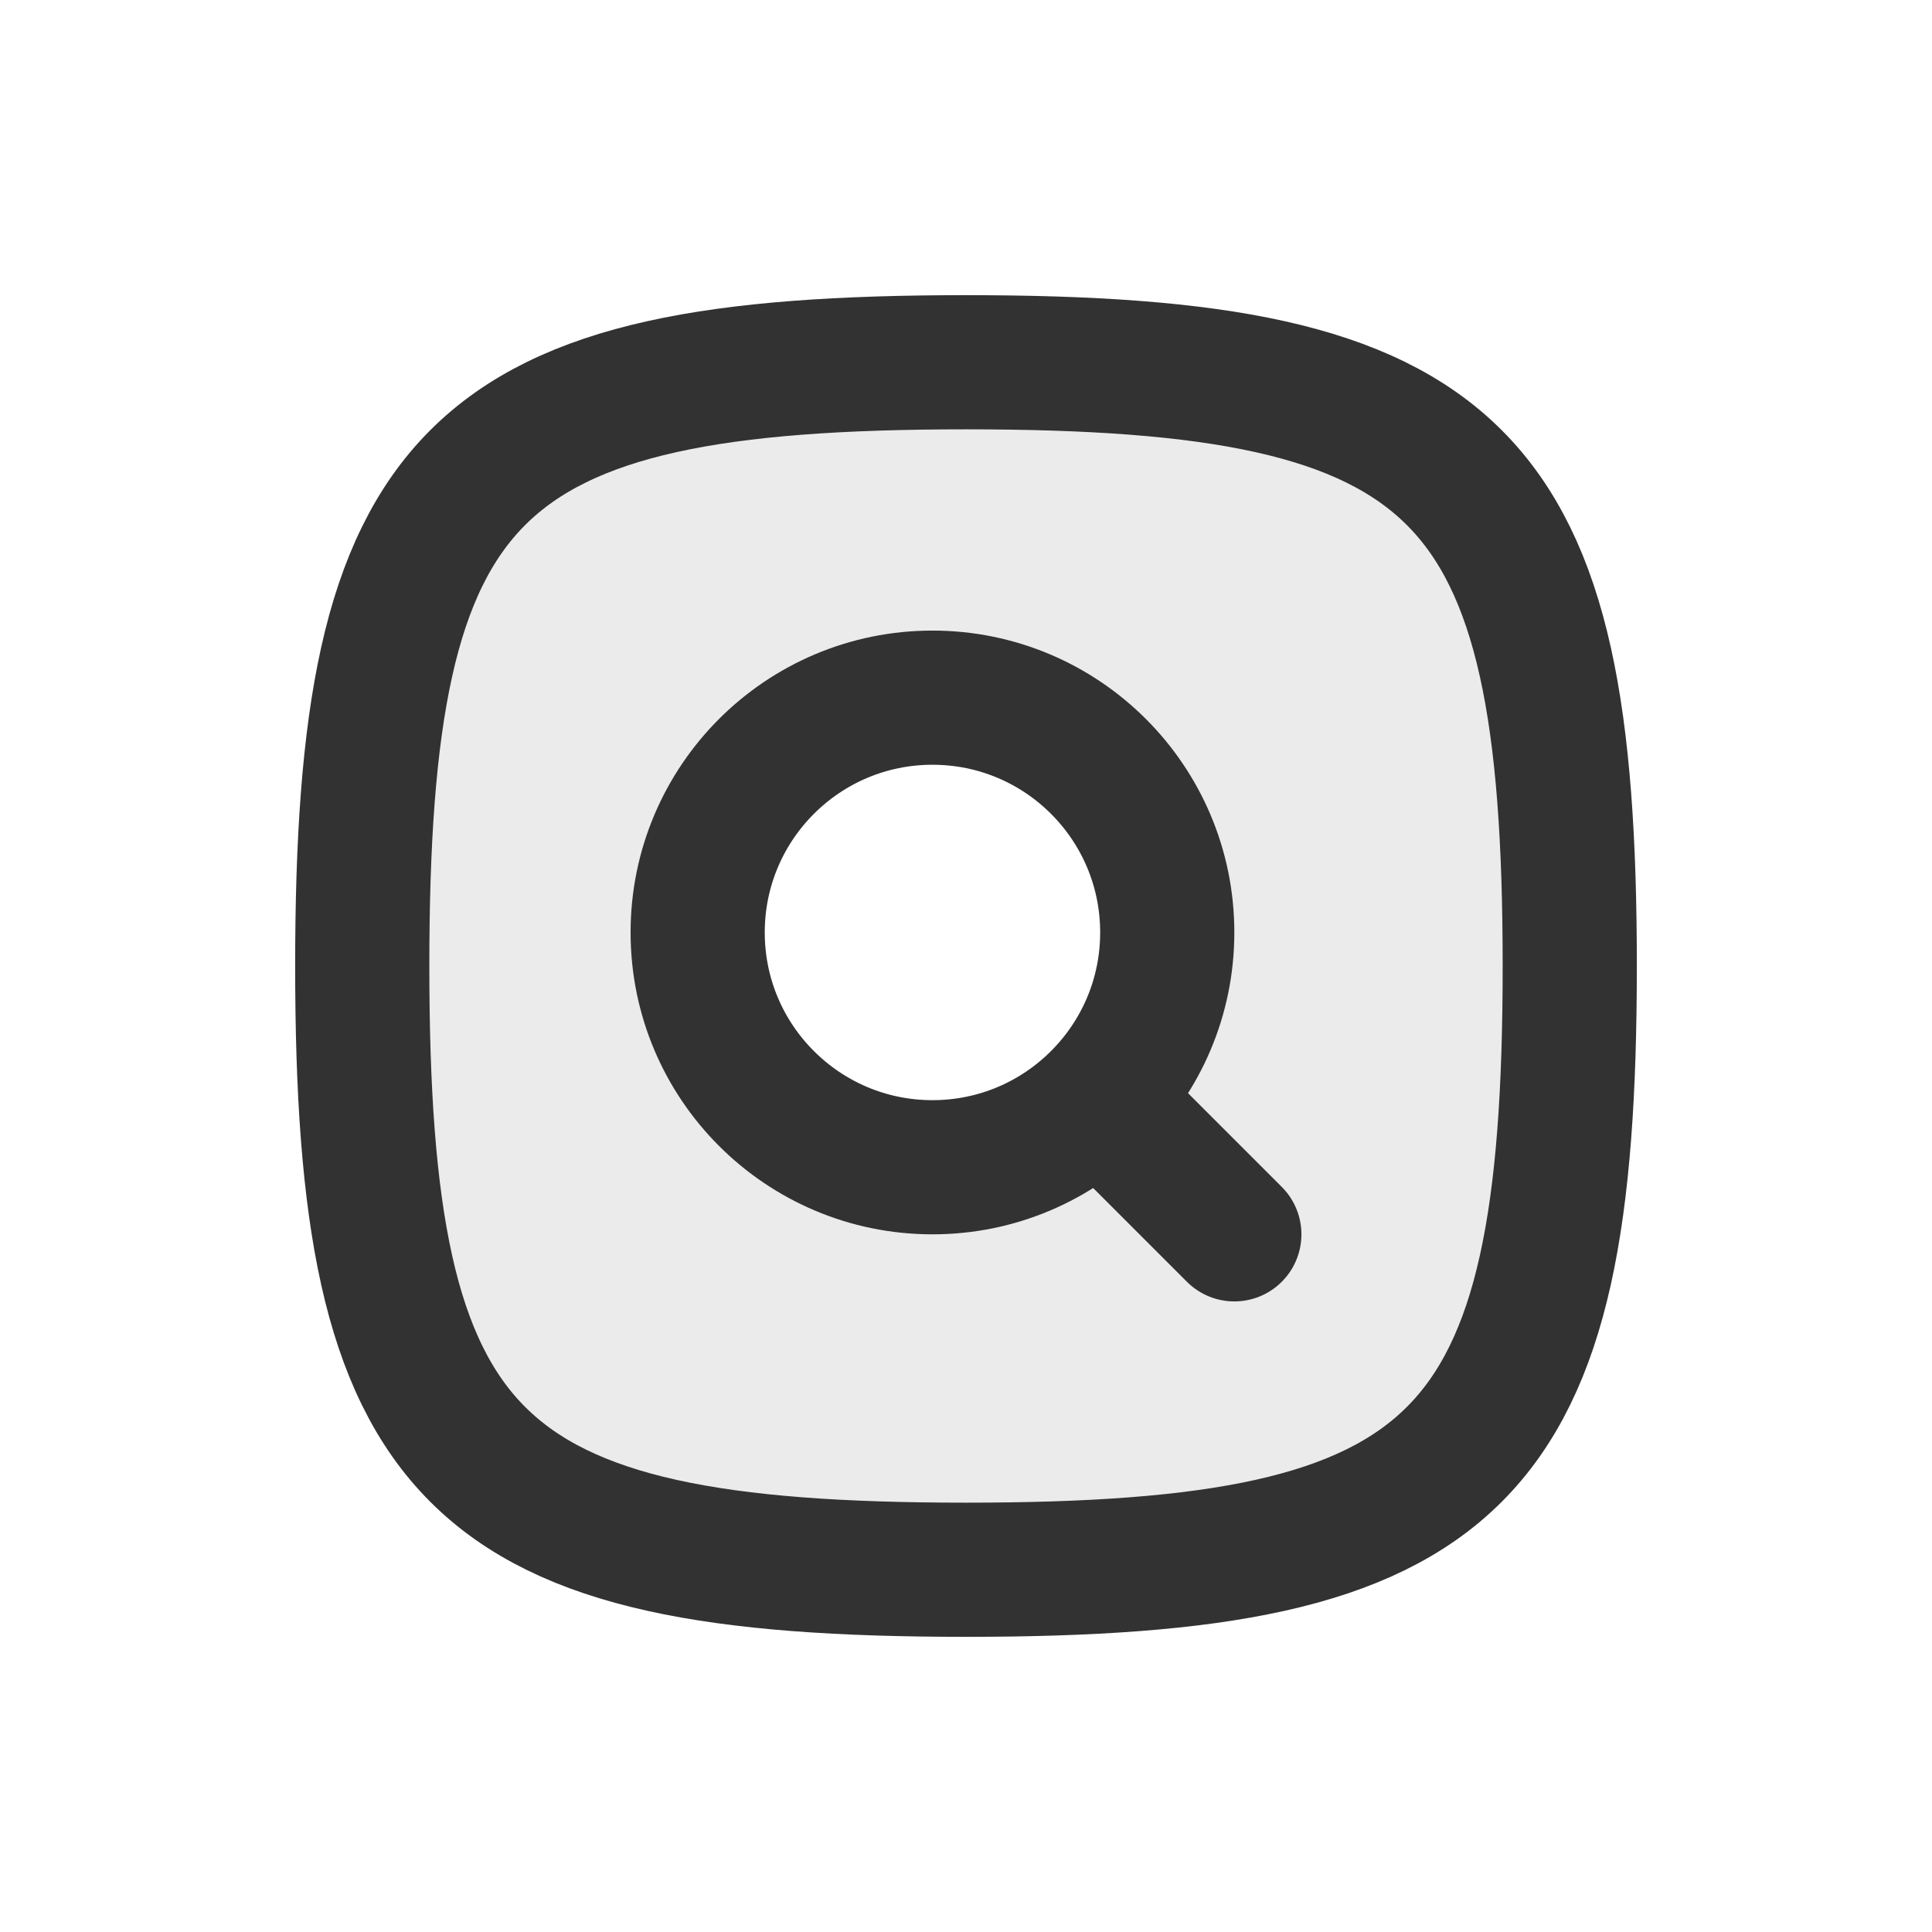
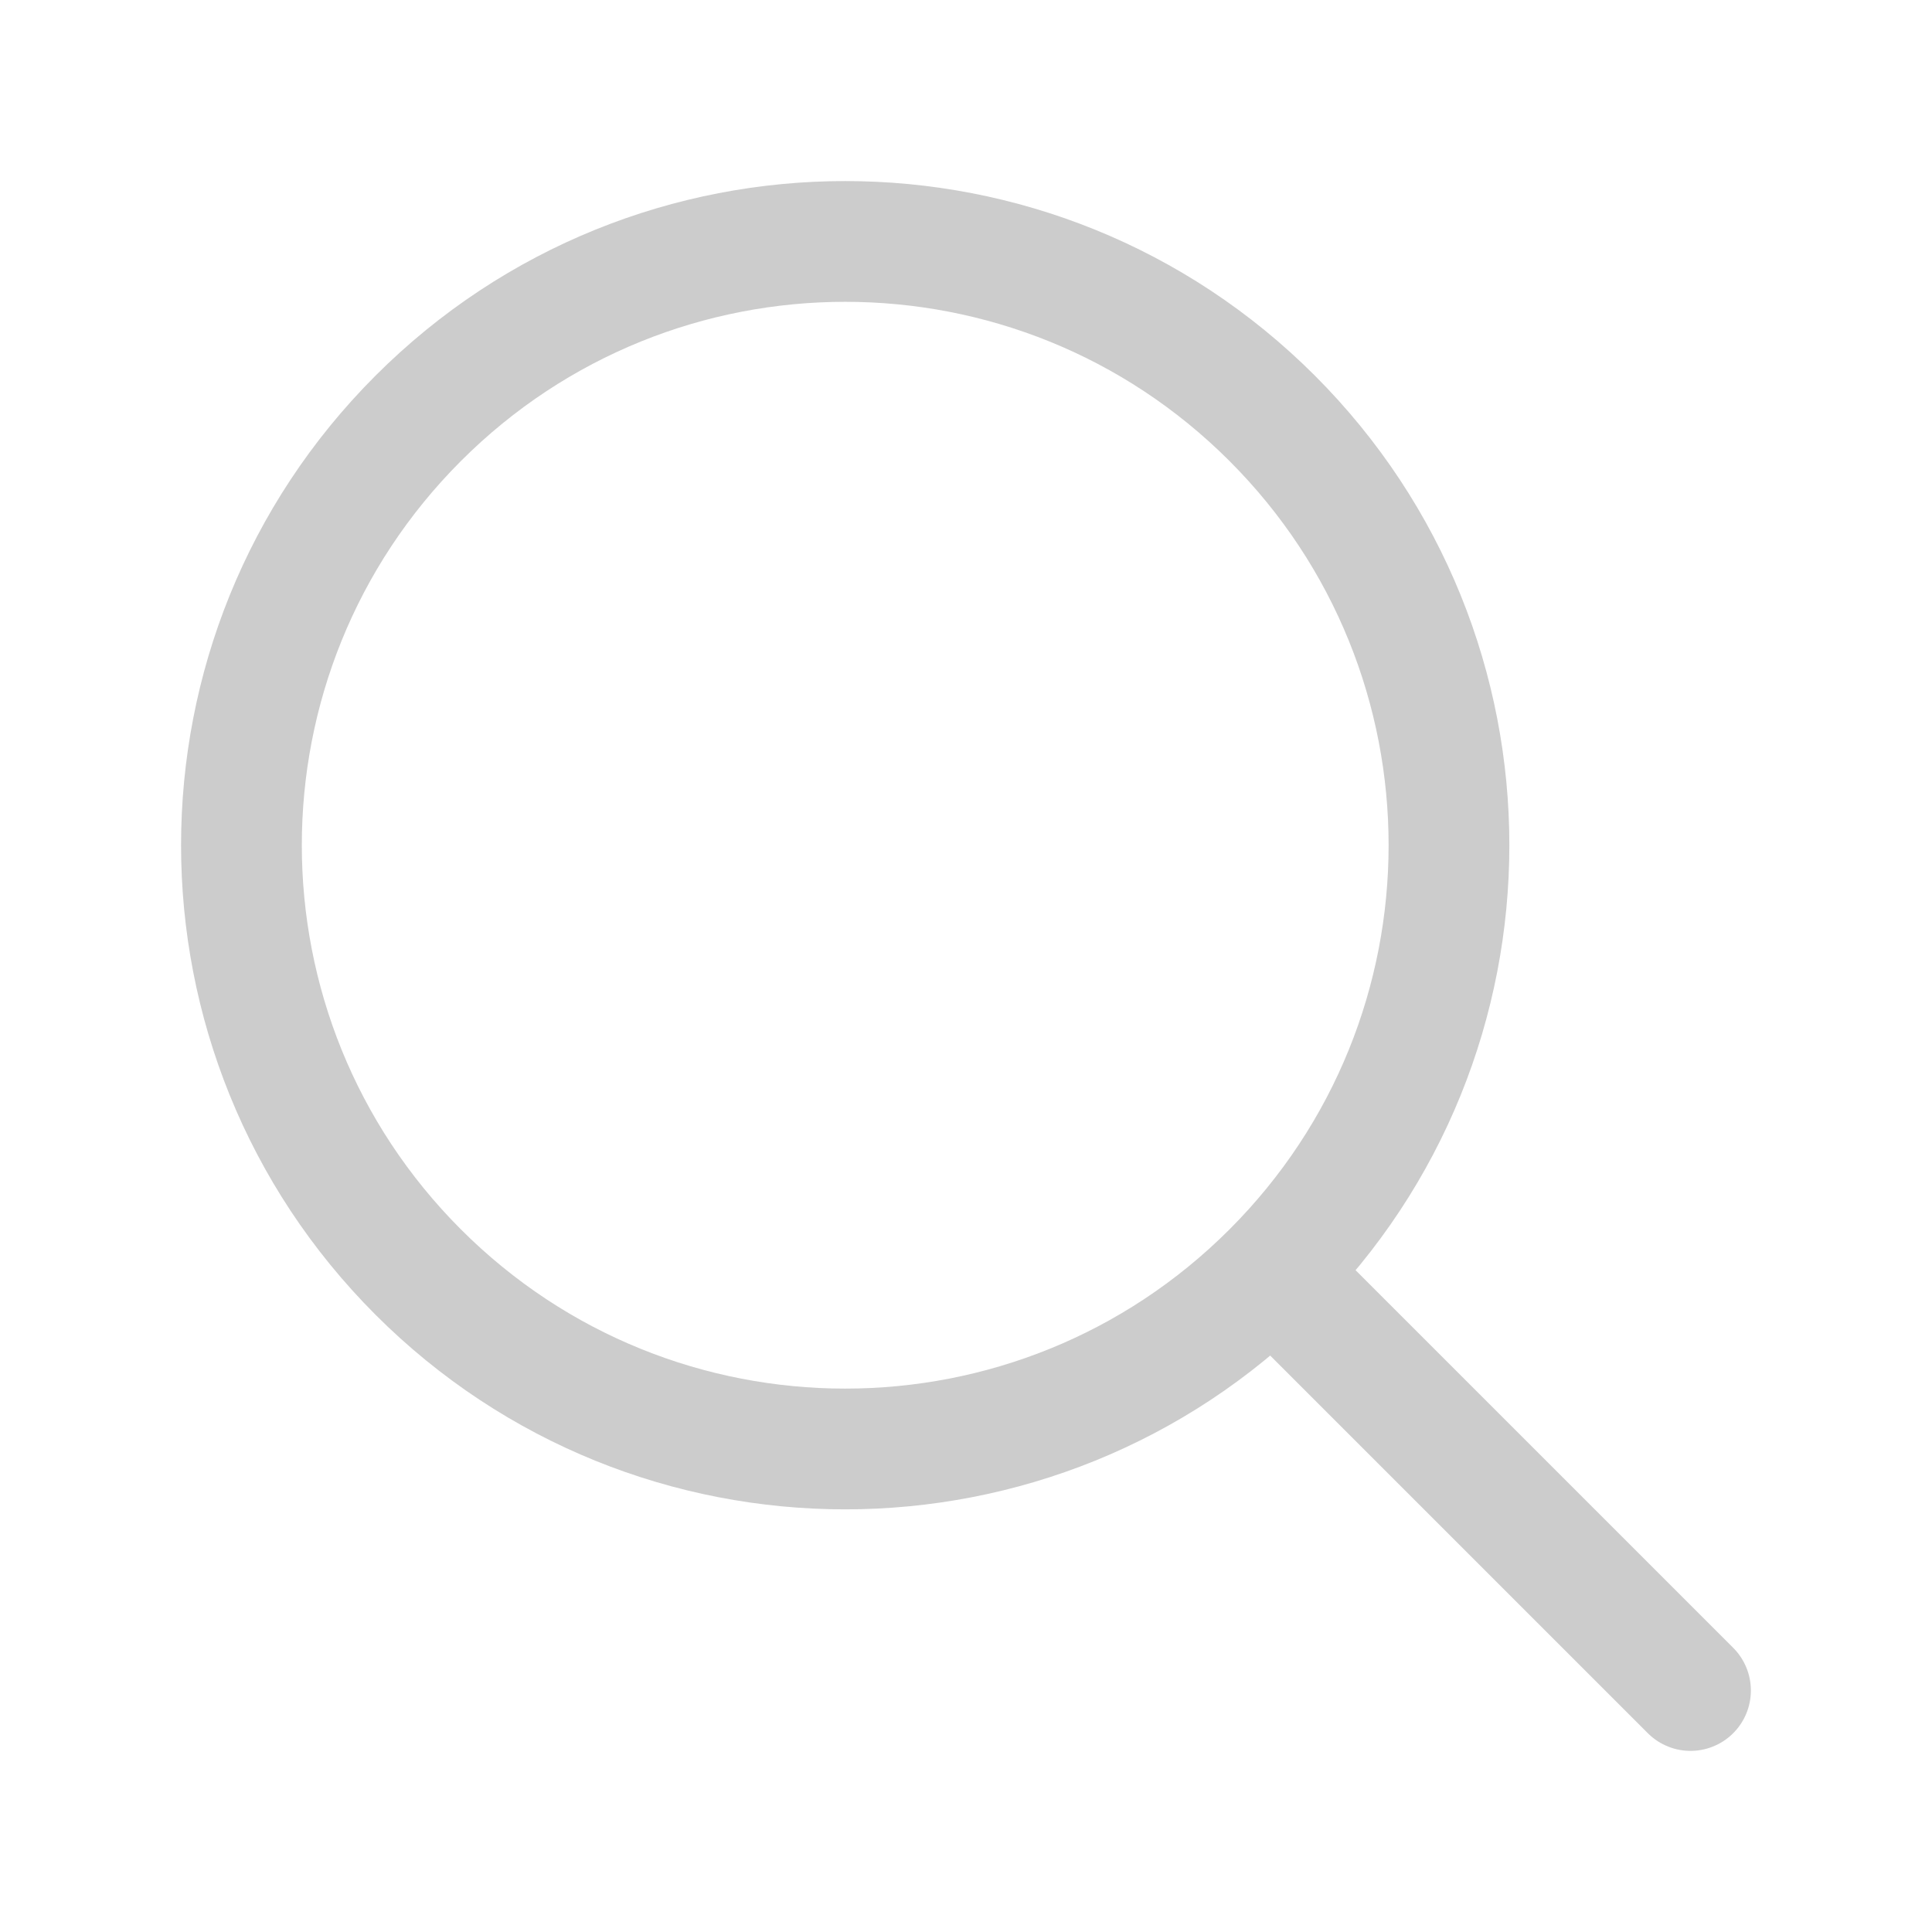
- <svg xmlns="http://www.w3.org/2000/svg" width="64px" height="64px" viewBox="-2.4 -2.4 28.80 28.80" fill="none">
-   <g id="SVGRepo_bgCarrier" stroke-width="0" />
-   <g id="SVGRepo_tracerCarrier" stroke-linecap="round" stroke-linejoin="round" />
-   <g id="SVGRepo_iconCarrier">
-     <path opacity="0.1" fill-rule="evenodd" clip-rule="evenodd" d="M12 3C4.588 3 3 4.588 3 12C3 19.412 4.588 21 12 21C19.412 21 21 19.412 21 12C21 4.588 19.412 3 12 3ZM11.5 7.75C9.429 7.75 7.75 9.429 7.75 11.5C7.75 13.571 9.429 15.25 11.5 15.25C13.571 15.25 15.25 13.571 15.25 11.5C15.25 9.429 13.571 7.75 11.5 7.75Z" fill="#323232" />
-     <path d="M3 12C3 4.588 4.588 3 12 3C19.412 3 21 4.588 21 12C21 19.412 19.412 21 12 21C4.588 21 3 19.412 3 12Z" stroke="#323232" stroke-width="2" />
-     <path d="M14 14L16 16" stroke="#323232" stroke-width="2" stroke-linecap="round" stroke-linejoin="round" />
-     <path d="M15 11.5C15 13.433 13.433 15 11.5 15C9.567 15 8 13.433 8 11.5C8 9.567 9.567 8 11.5 8C13.433 8 15 9.567 15 11.5Z" stroke="#323232" stroke-width="2" />
-   </g>
+ <svg xmlns="http://www.w3.org/2000/svg" fill="none" viewBox="0 0 24 24" stroke-width="1.5" stroke="#CCC" class="size-6">
+   <path stroke-linecap="round" stroke-linejoin="round" d="m21 21-5.197-5.197m0 0A7.5 7.5 0 1 0 5.196 5.196a7.5 7.5 0 0 0 10.607 10.607Z" />
</svg>
